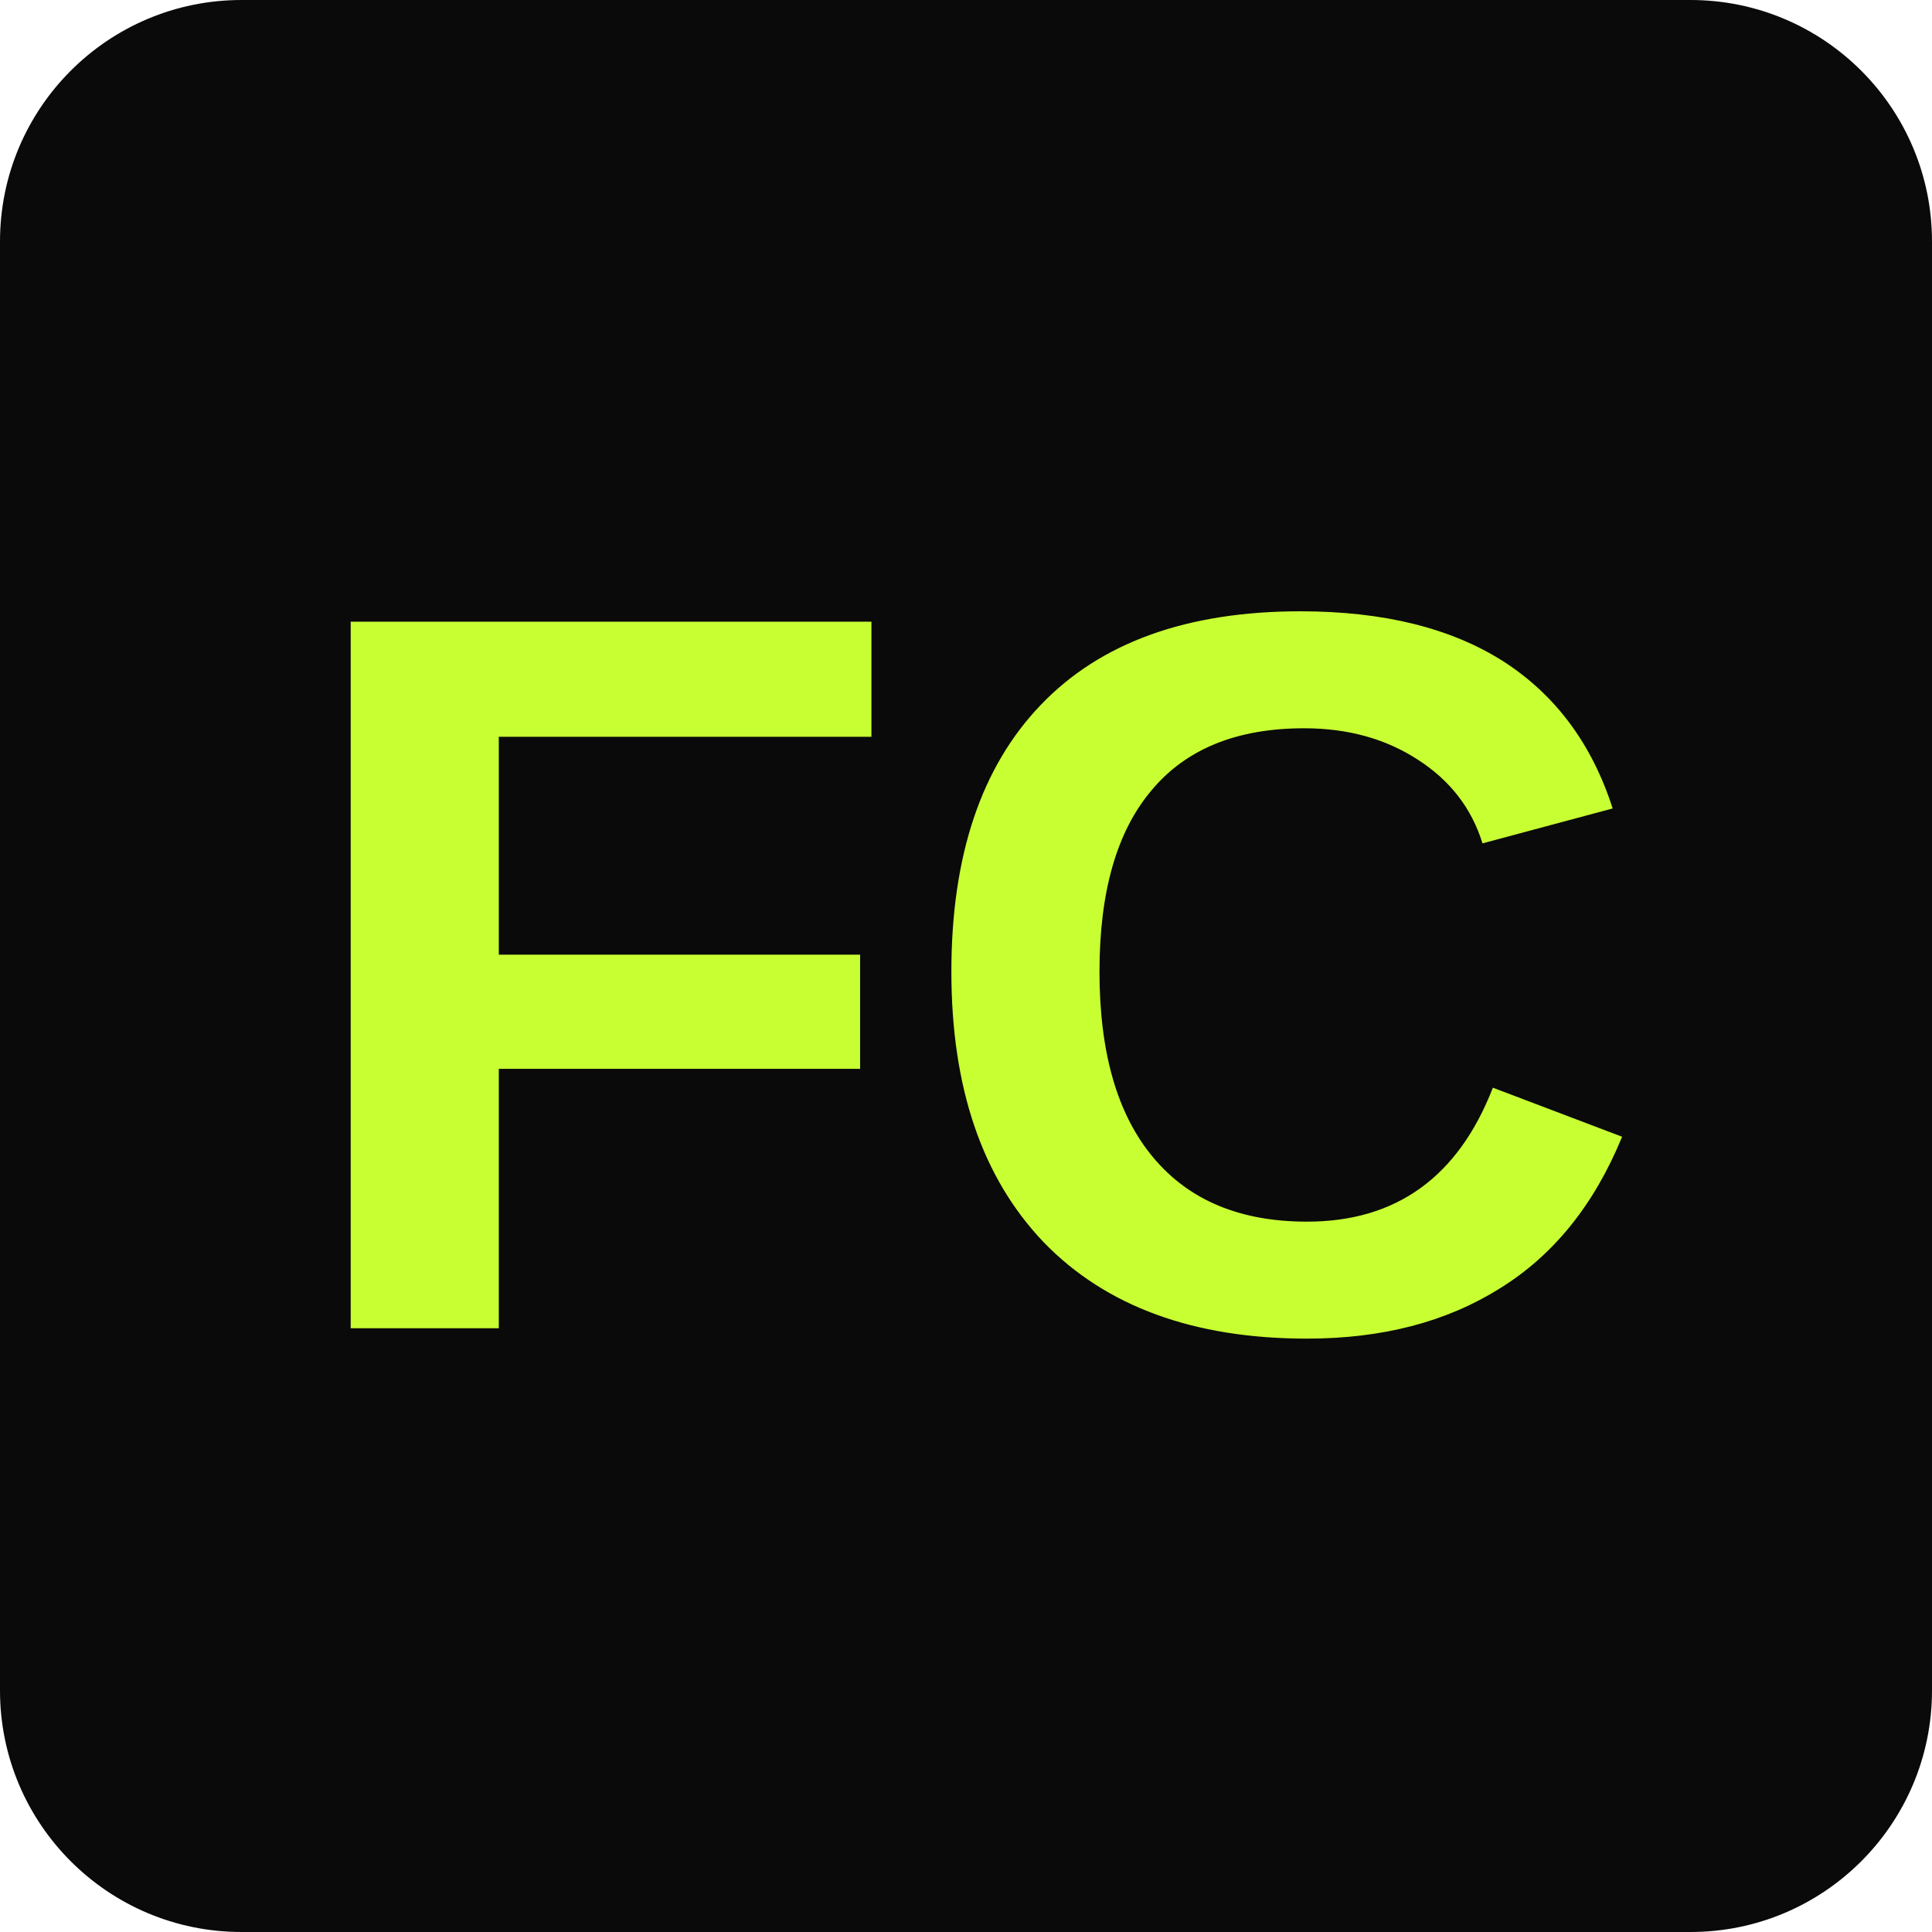
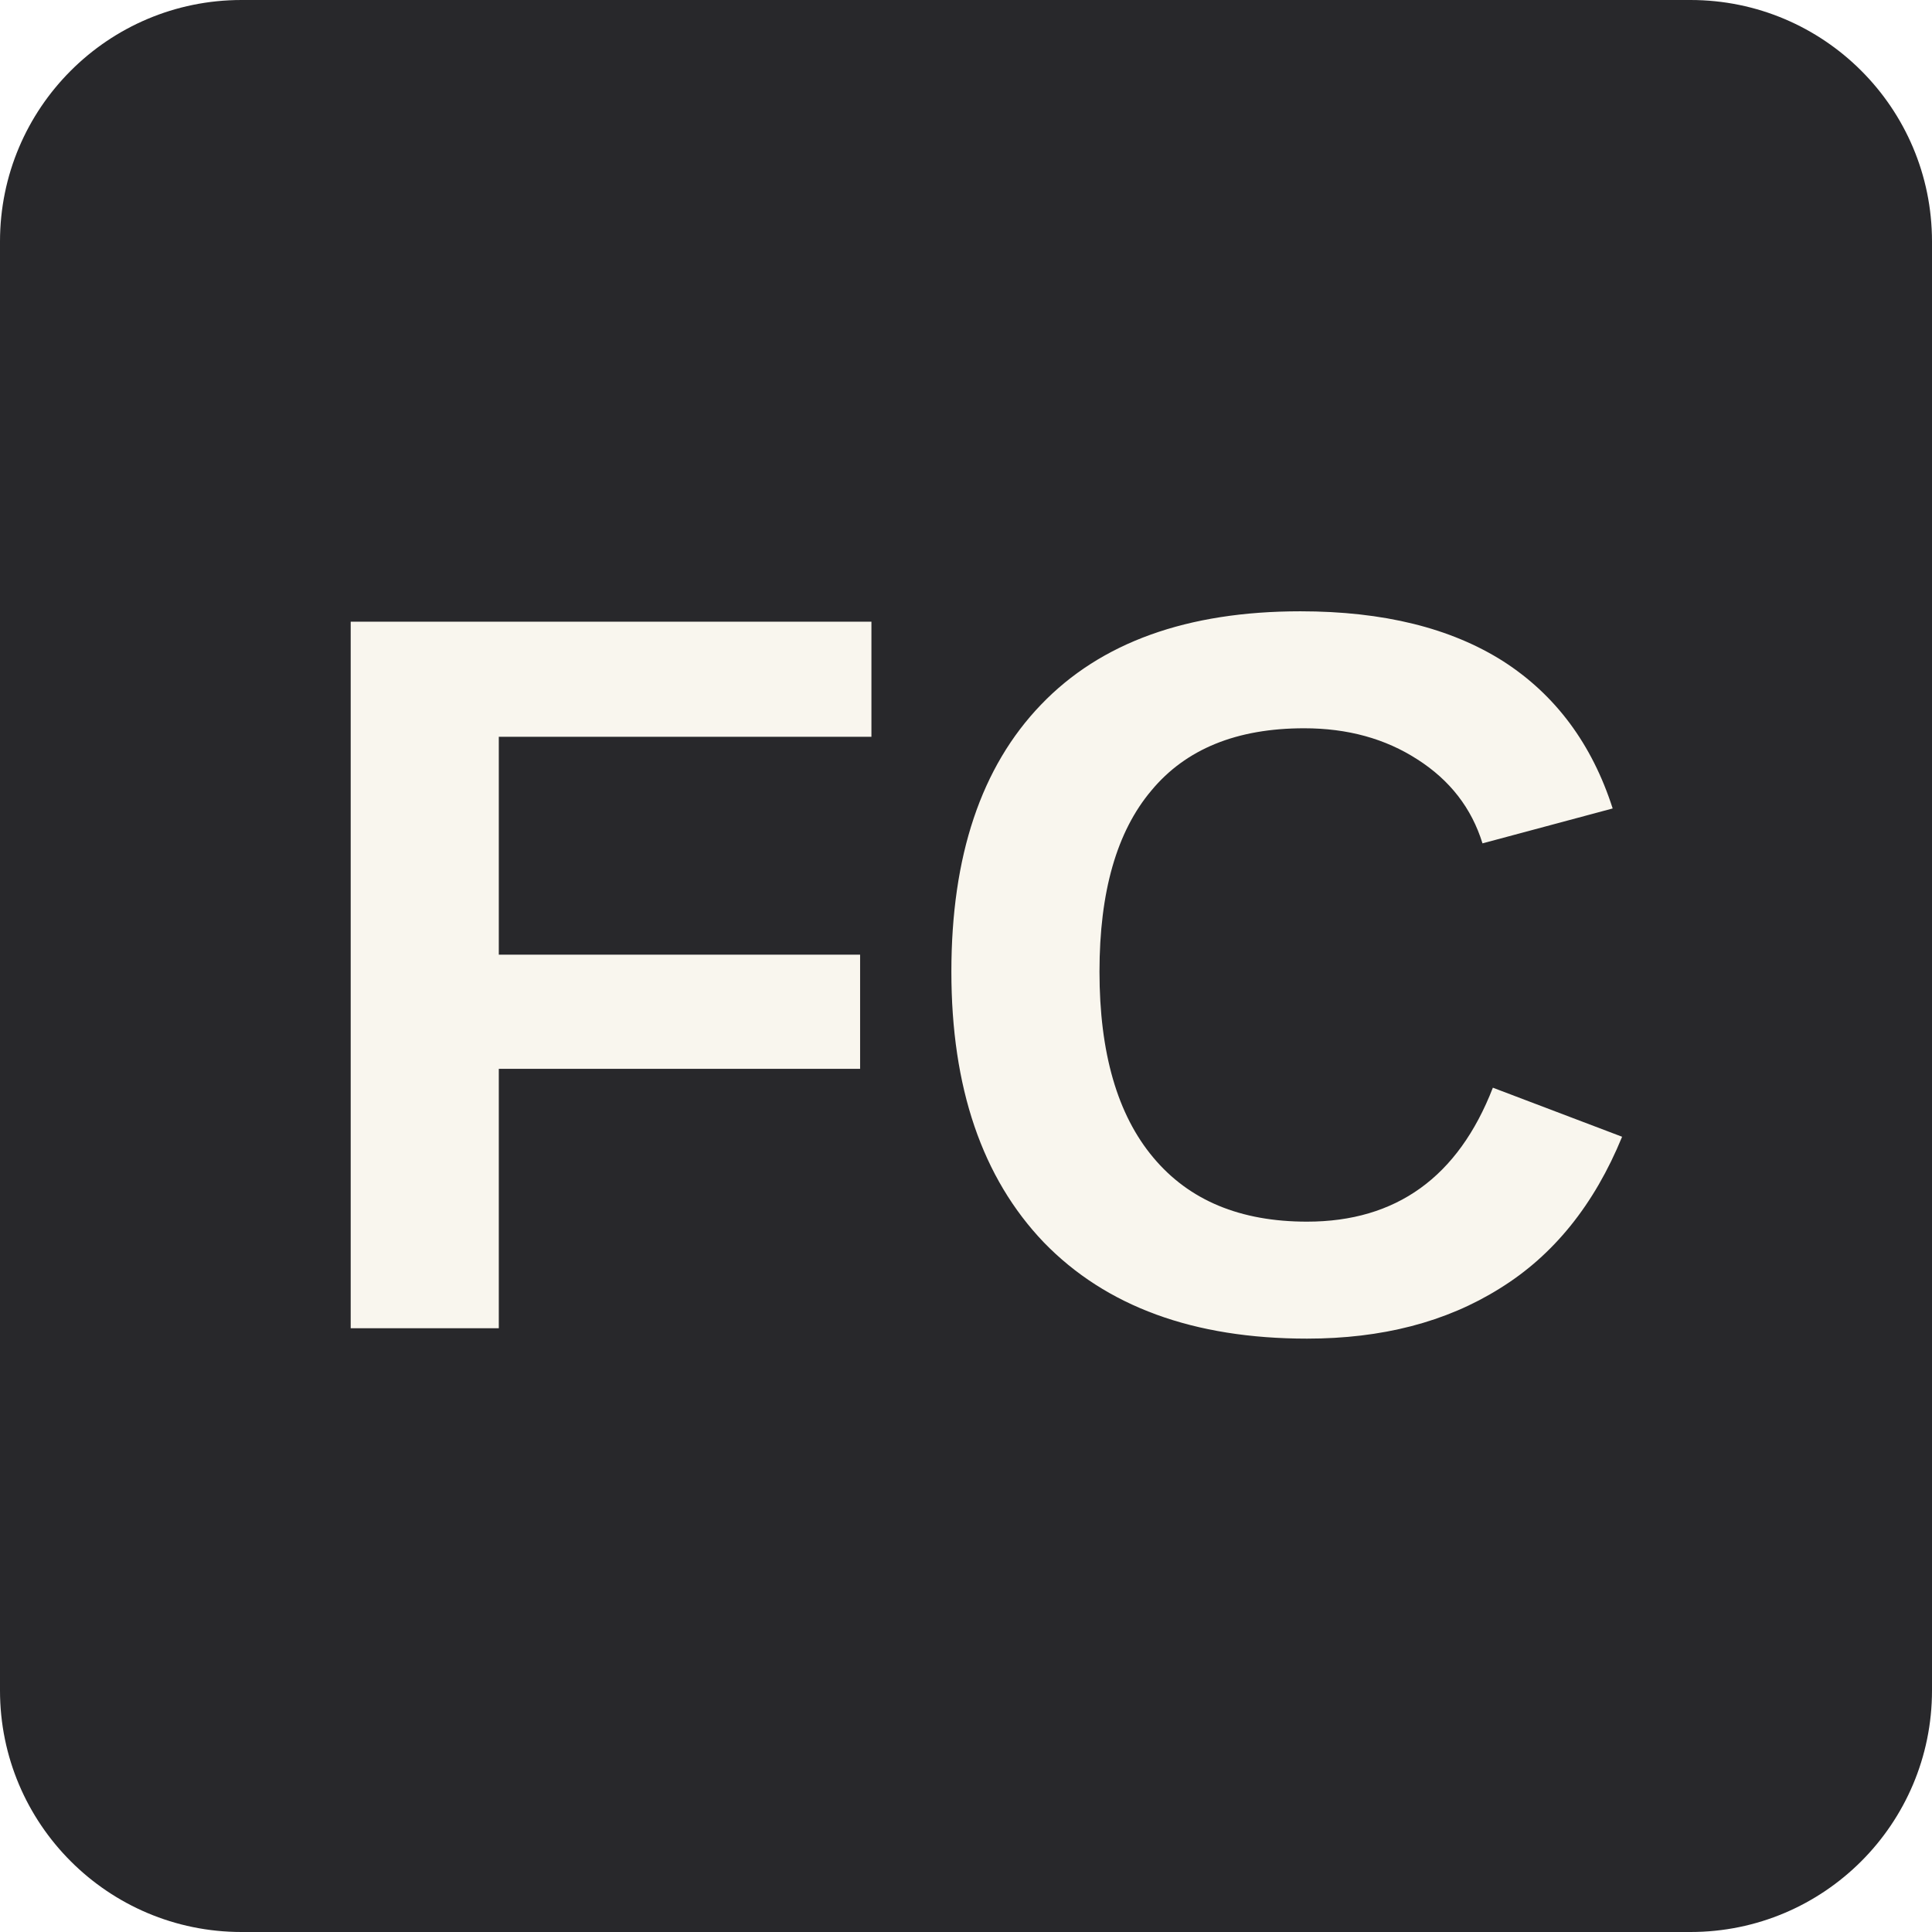
<svg xmlns="http://www.w3.org/2000/svg" viewBox="0 0 32 32">
-   <rect width="32" height="32" rx="4" fill="#0a0a0a" />
-   <text x="16" y="22" font-family="Arial, sans-serif" font-size="17" font-weight="800" fill="#c8ff33" text-anchor="middle">FC</text>
+   <rect width="32" height="32" rx="4" fill="#28282b" />
+   <text x="16" y="22" font-family="Arial, sans-serif" font-size="17" font-weight="800" fill="#f9f6ee" text-anchor="middle">FC</text>
</svg>
